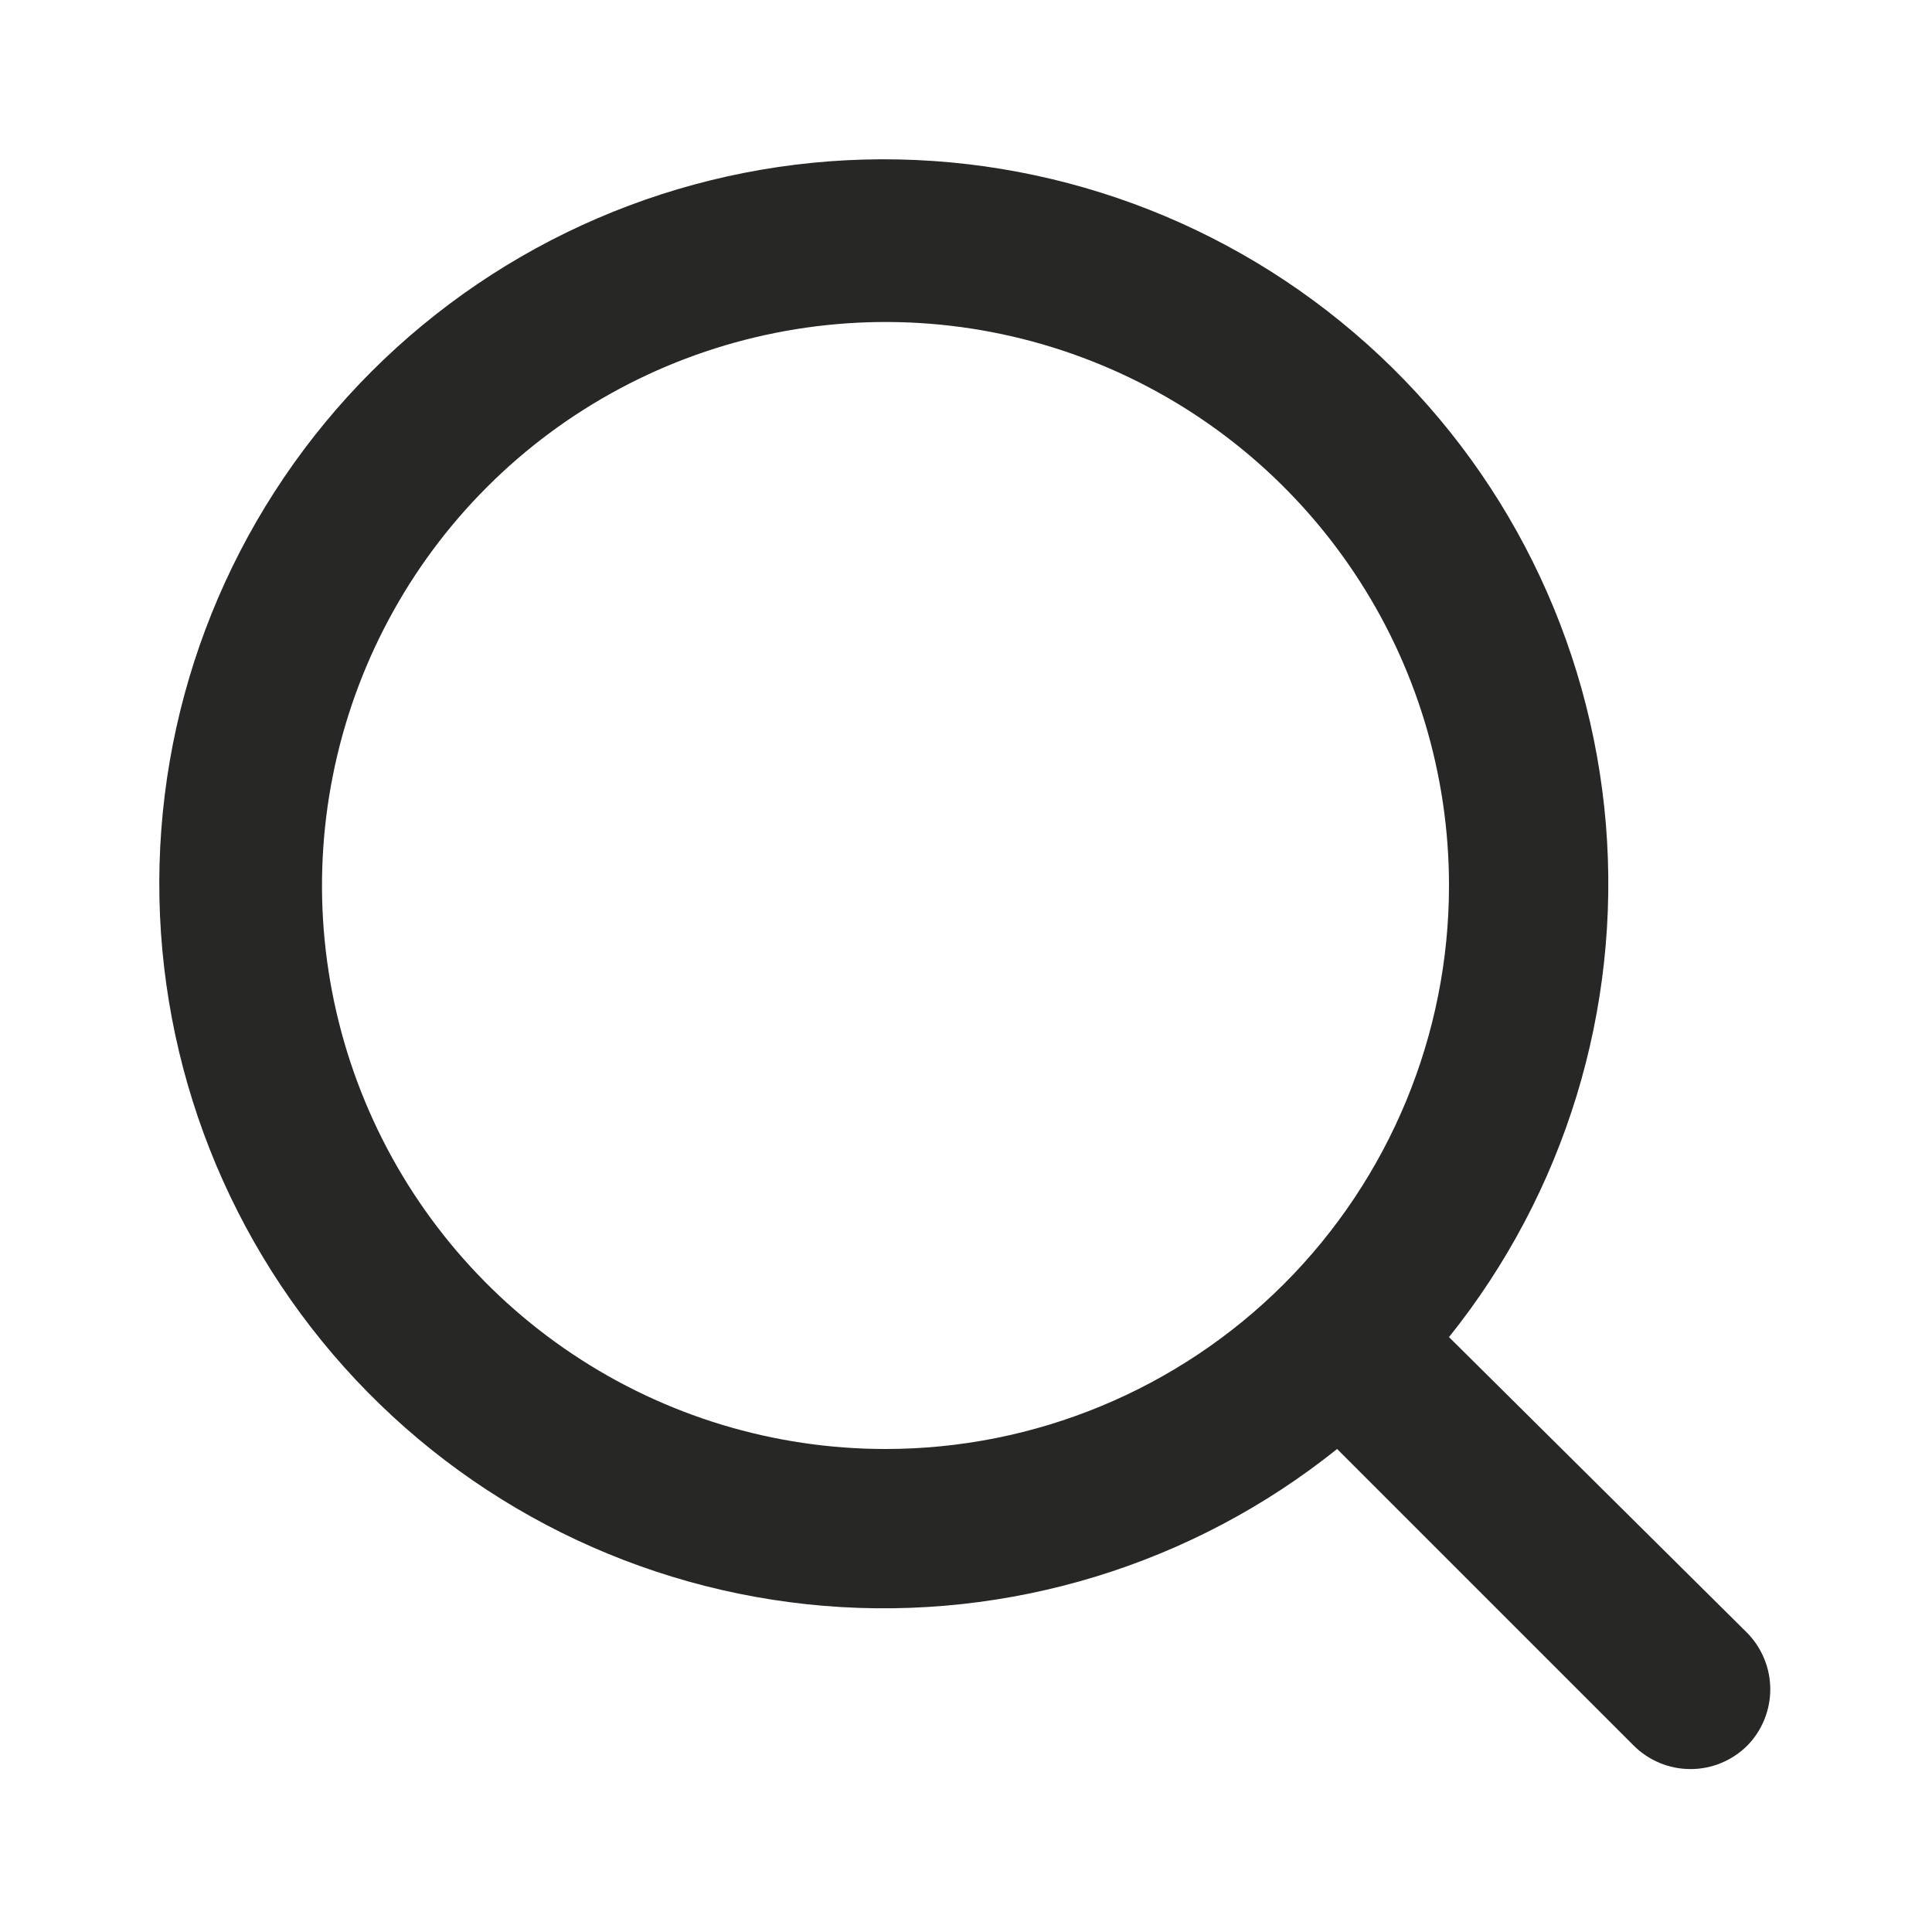
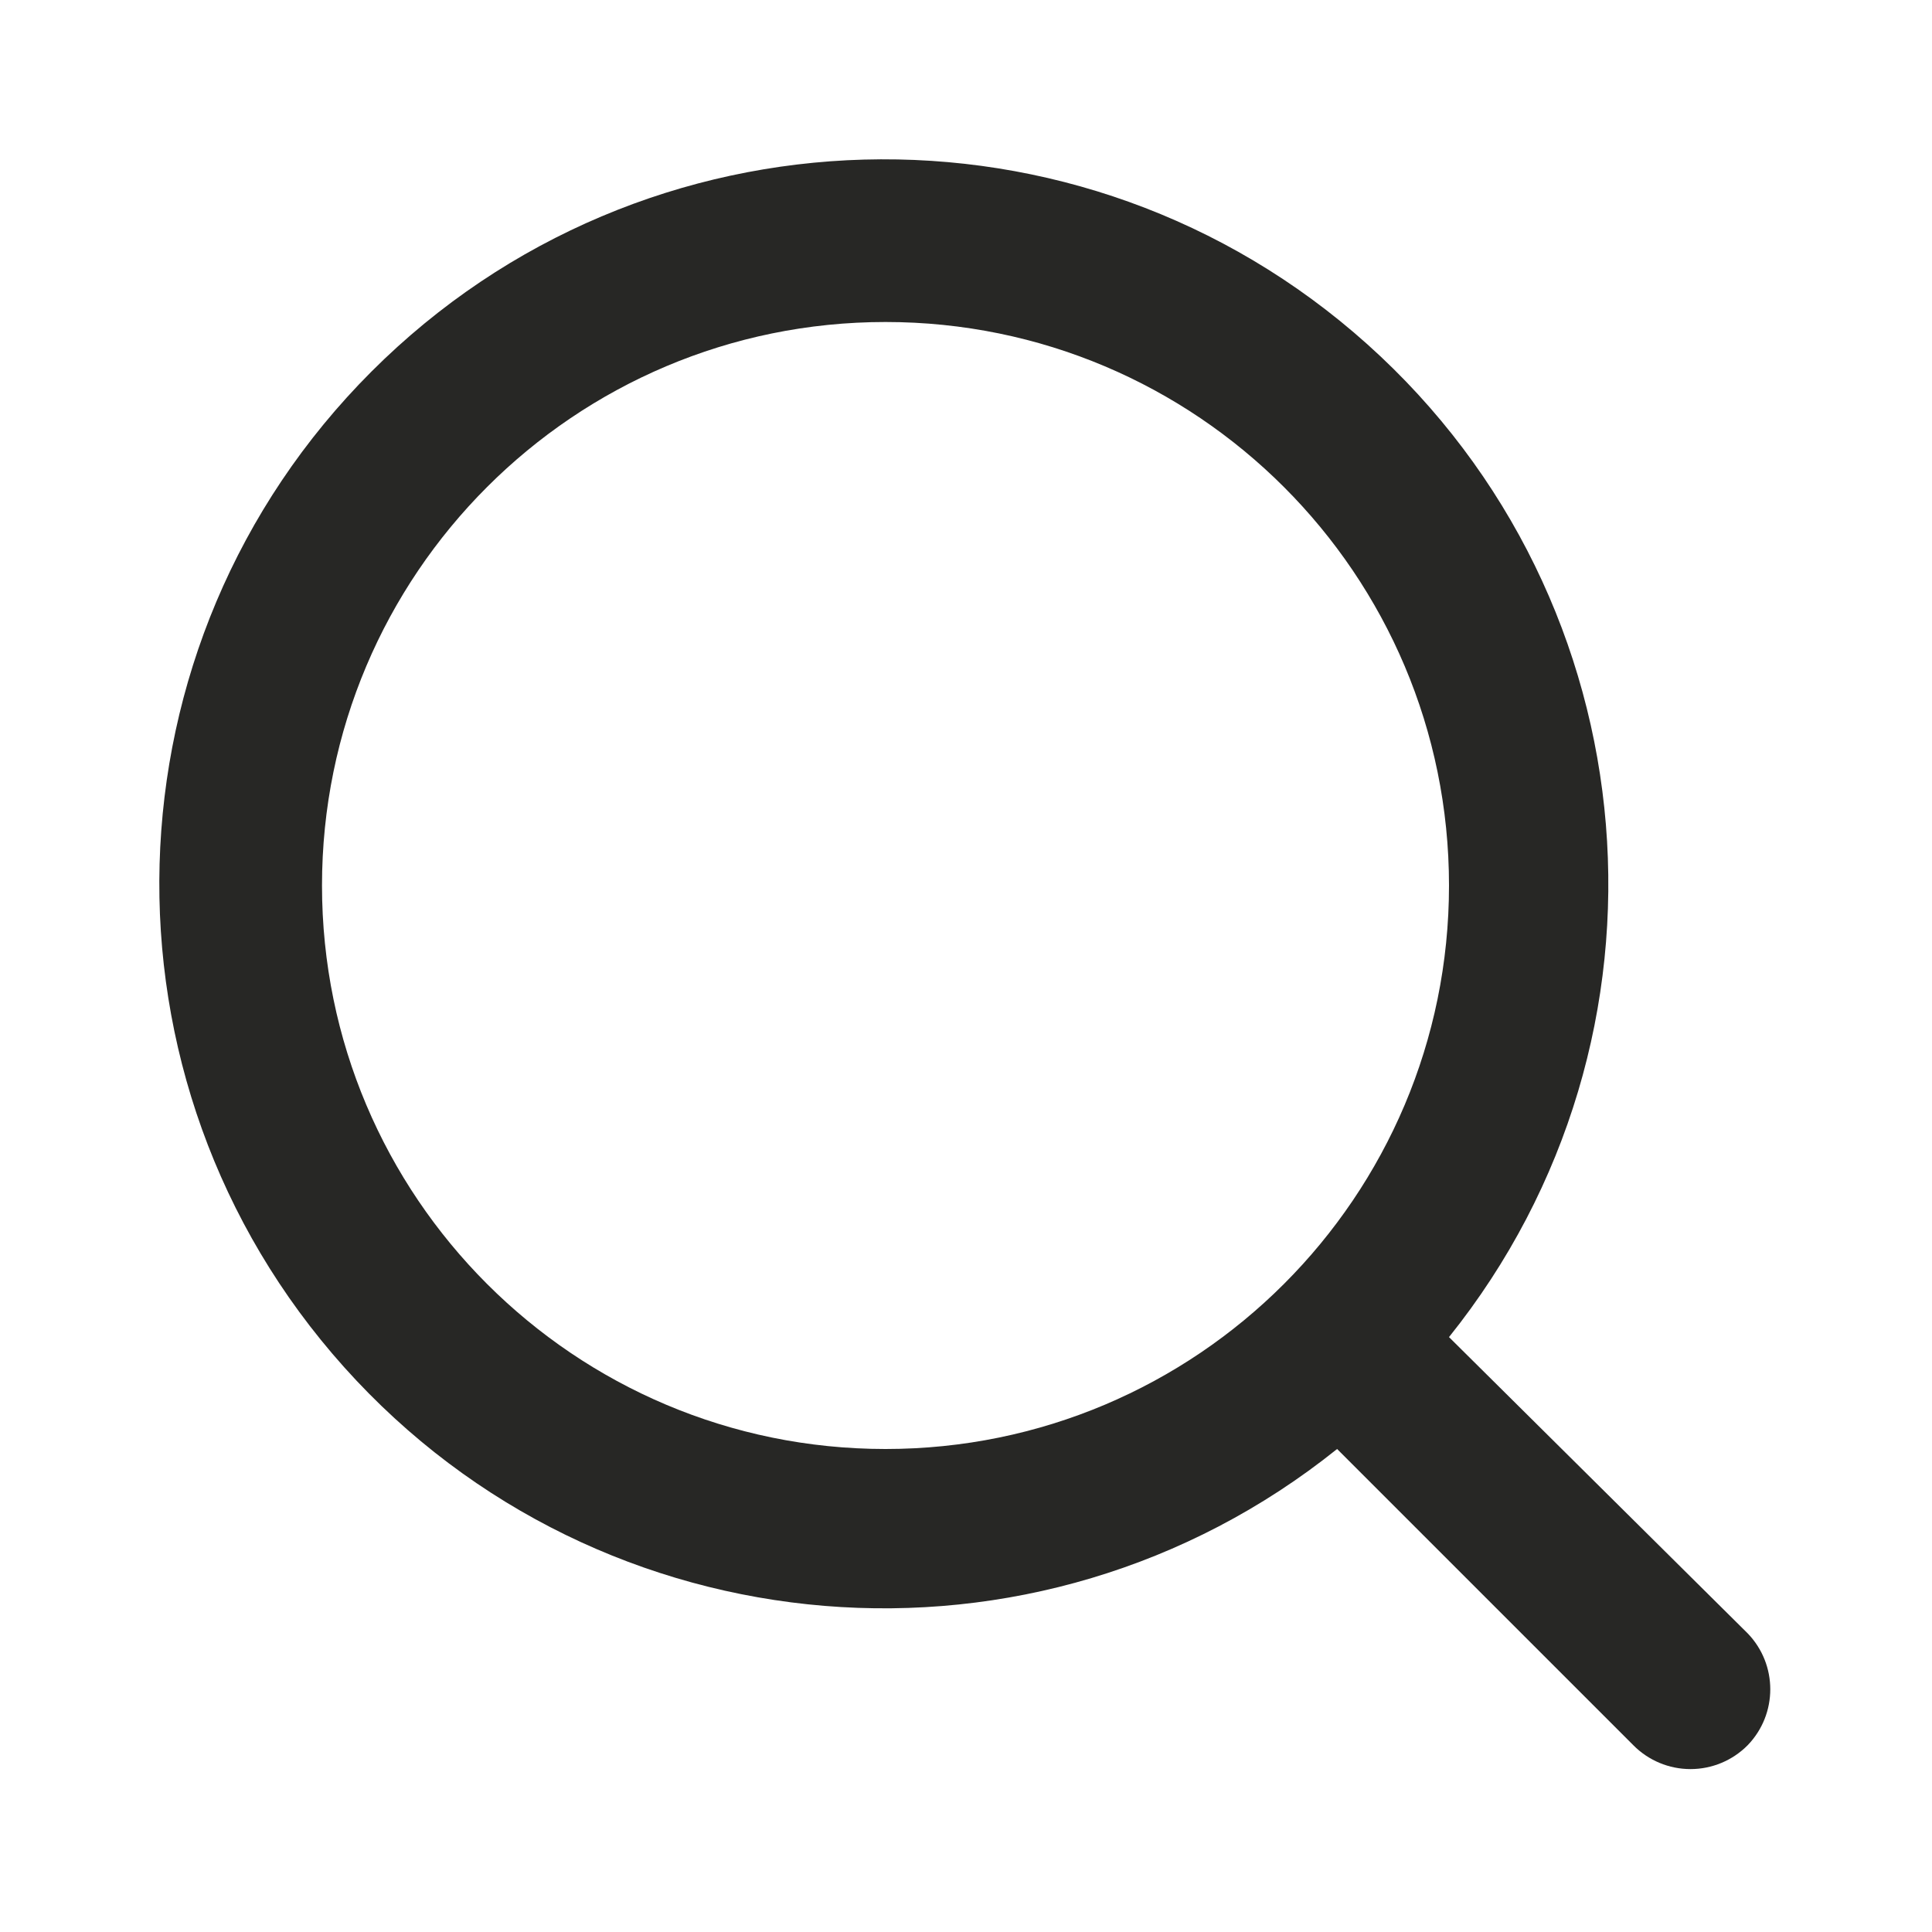
- <svg xmlns="http://www.w3.org/2000/svg" width="24" height="24" viewBox="0 0 24 24" fill="none">
-   <path d="M21.71 20.29L18 16.61C19.44 14.814 20.137 12.535 19.949 10.241C19.76 7.947 18.7 5.813 16.985 4.277C15.271 2.741 13.034 1.92 10.733 1.982C8.432 2.045 6.243 2.988 4.615 4.615C2.988 6.243 2.045 8.432 1.982 10.733C1.92 13.034 2.741 15.271 4.277 16.985C5.813 18.7 7.947 19.76 10.241 19.949C12.535 20.137 14.814 19.44 16.61 18L20.29 21.68C20.383 21.774 20.494 21.848 20.615 21.899C20.737 21.95 20.868 21.976 21 21.976C21.132 21.976 21.263 21.95 21.385 21.899C21.506 21.848 21.617 21.774 21.71 21.68C21.89 21.494 21.991 21.244 21.991 20.985C21.991 20.726 21.89 20.477 21.71 20.29ZM11 18C9.616 18 8.262 17.59 7.111 16.82C5.96 16.051 5.063 14.958 4.533 13.679C4.003 12.4 3.864 10.992 4.135 9.634C4.405 8.277 5.071 7.029 6.05 6.05C7.029 5.071 8.277 4.405 9.634 4.135C10.992 3.864 12.4 4.003 13.679 4.533C14.958 5.063 16.051 5.96 16.82 7.111C17.59 8.262 18 9.616 18 11C18 12.857 17.262 14.637 15.95 15.95C14.637 17.262 12.857 18 11 18Z" fill="#272725" />
+ <svg xmlns="http://www.w3.org/2000/svg" width="24" height="24" fill="none">
+   <path fill="#272725" d="M21.71 20.29 18 16.61A9 9 0 1 0 16.61 18l3.68 3.68a.999.999 0 0 0 1.42 0 1 1 0 0 0 0-1.39ZM11 18a7 7 0 1 1 0-14 7 7 0 0 1 0 14Z" />
</svg>
